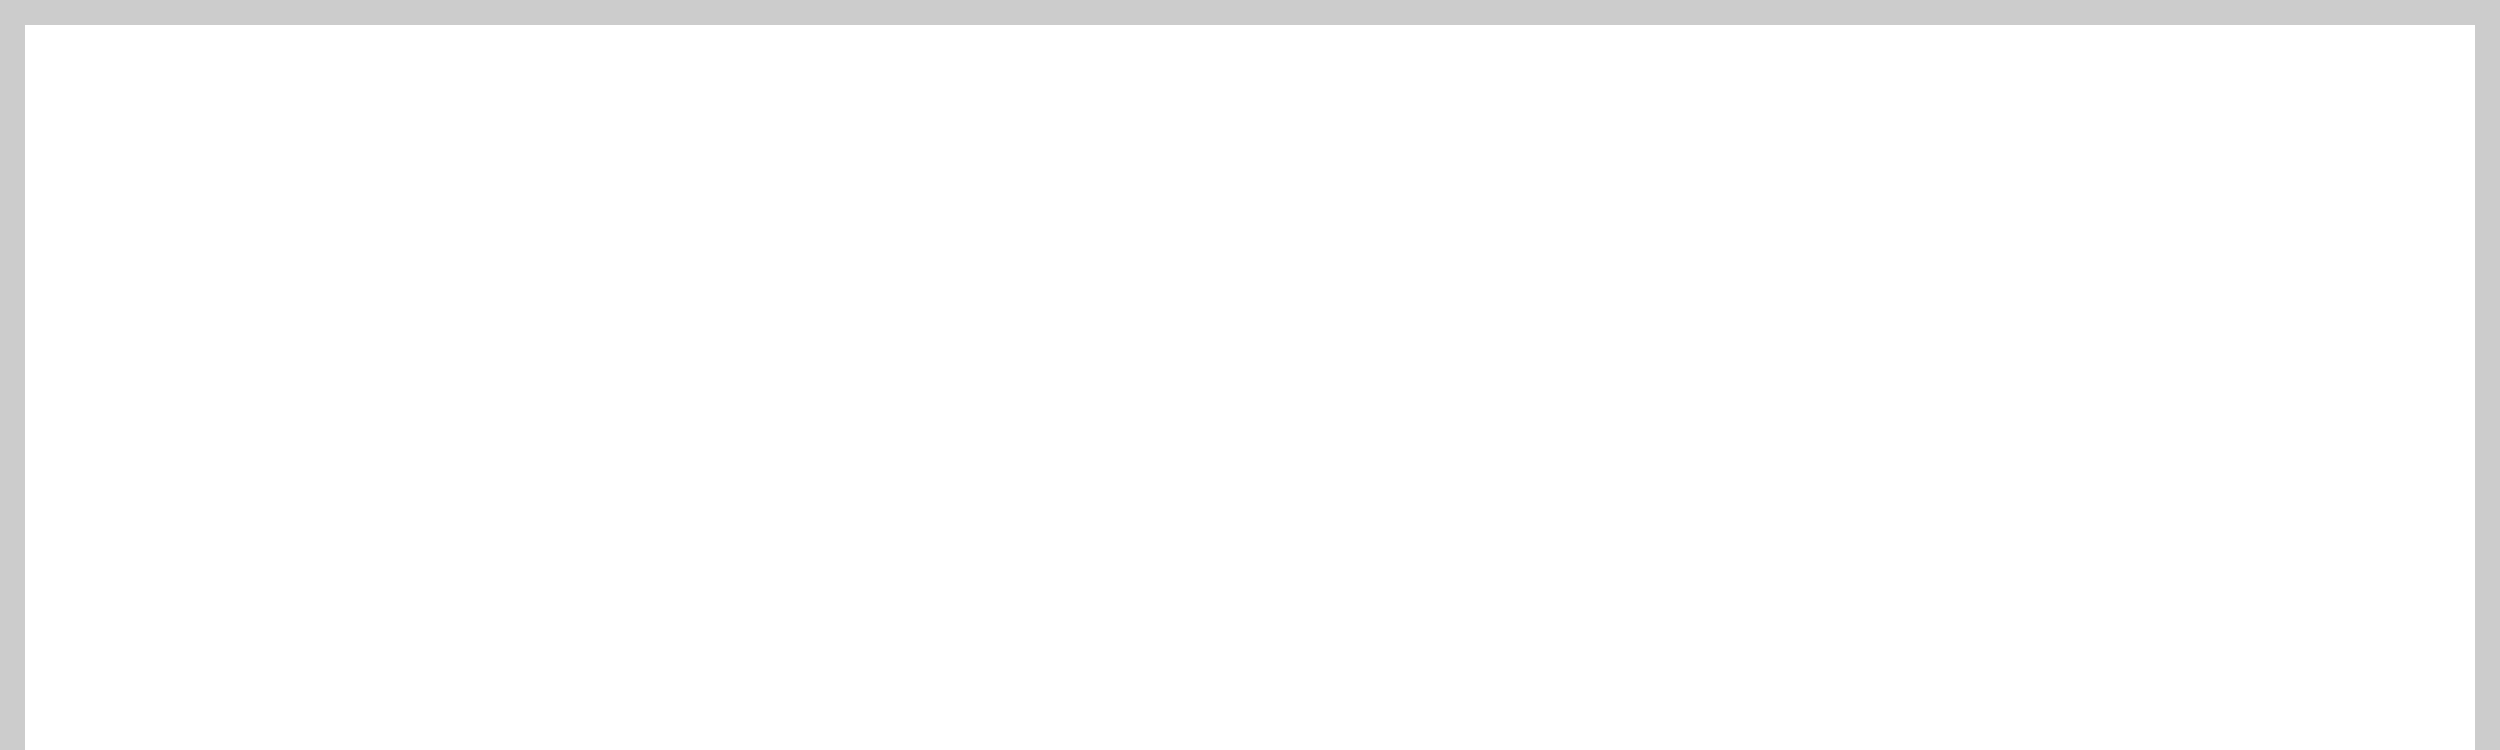
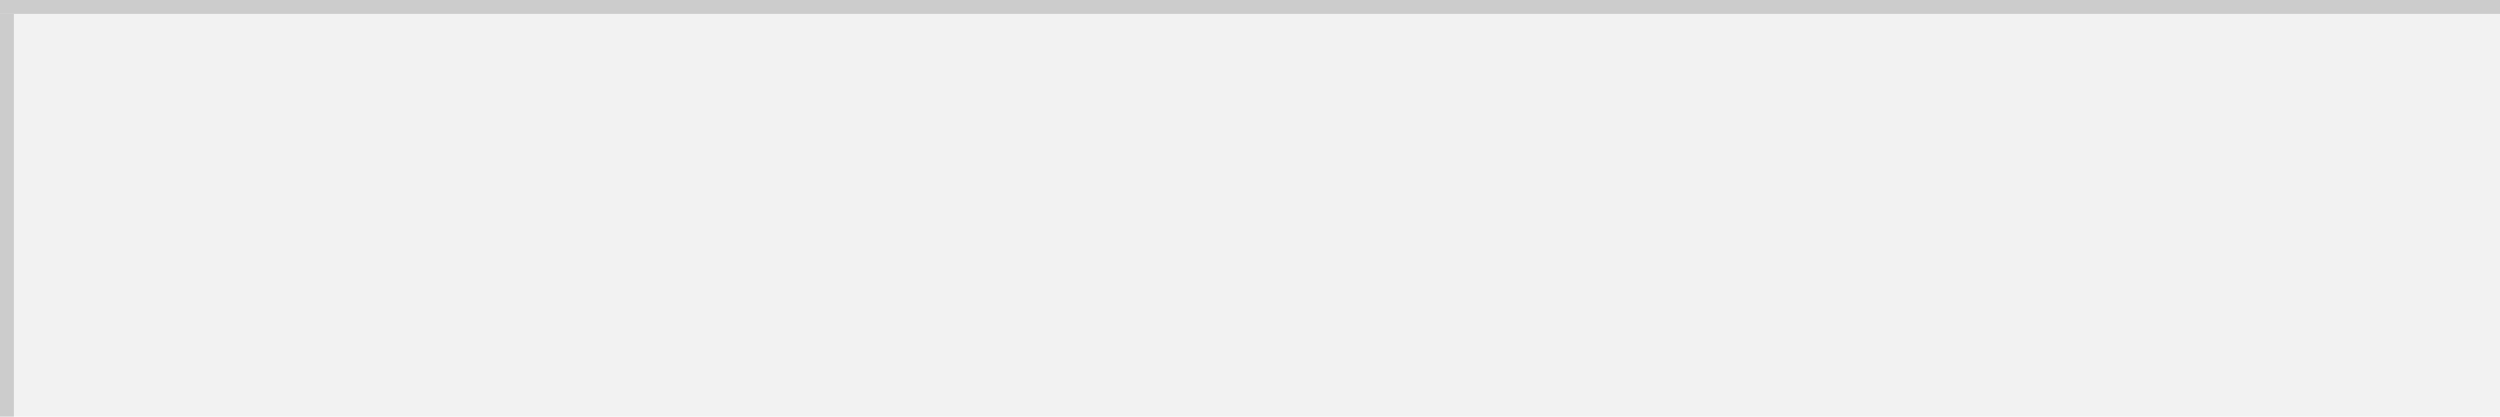
- <svg xmlns="http://www.w3.org/2000/svg" version="1.1" width="100px" height="30px" viewBox="700 90 100 30">
-   <path d="M 1 1  L 99 1  L 99 30  L 1 30  L 1 1  Z " fill-rule="nonzero" fill="rgba(255, 255, 255, 1)" stroke="none" transform="matrix(1 0 0 1 700 90 )" class="fill" />
-   <path d="M 0.5 1  L 0.5 30  " stroke-width="1" stroke-dasharray="0" stroke="rgba(204, 204, 204, 1)" fill="none" transform="matrix(1 0 0 1 700 90 )" class="stroke" />
-   <path d="M 0 0.5  L 100 0.5  " stroke-width="1" stroke-dasharray="0" stroke="rgba(204, 204, 204, 1)" fill="none" transform="matrix(1 0 0 1 700 90 )" class="stroke" />
-   <path d="M 99.5 1  L 99.5 30  " stroke-width="1" stroke-dasharray="0" stroke="rgba(204, 204, 204, 1)" fill="none" transform="matrix(1 0 0 1 700 90 )" class="stroke" />
+ <svg xmlns="http://www.w3.org/2000/svg" version="1.1" width="180px" height="30px" viewBox="0 130 180 30">
+   <path d="M 1 1  L 180 1  L 180 30  L 1 30  L 1 1  Z " fill-rule="nonzero" fill="rgba(242, 242, 242, 1)" stroke="none" transform="matrix(1 0 0 1 0 130 )" class="fill" />
+   <path d="M 0.5 1  L 0.5 30  " stroke-width="1" stroke-dasharray="0" stroke="rgba(204, 204, 204, 1)" fill="none" transform="matrix(1 0 0 1 0 130 )" class="stroke" />
+   <path d="M 0 0.5  L 180 0.5  " stroke-width="1" stroke-dasharray="0" stroke="rgba(204, 204, 204, 1)" fill="none" transform="matrix(1 0 0 1 0 130 )" class="stroke" />
</svg>
